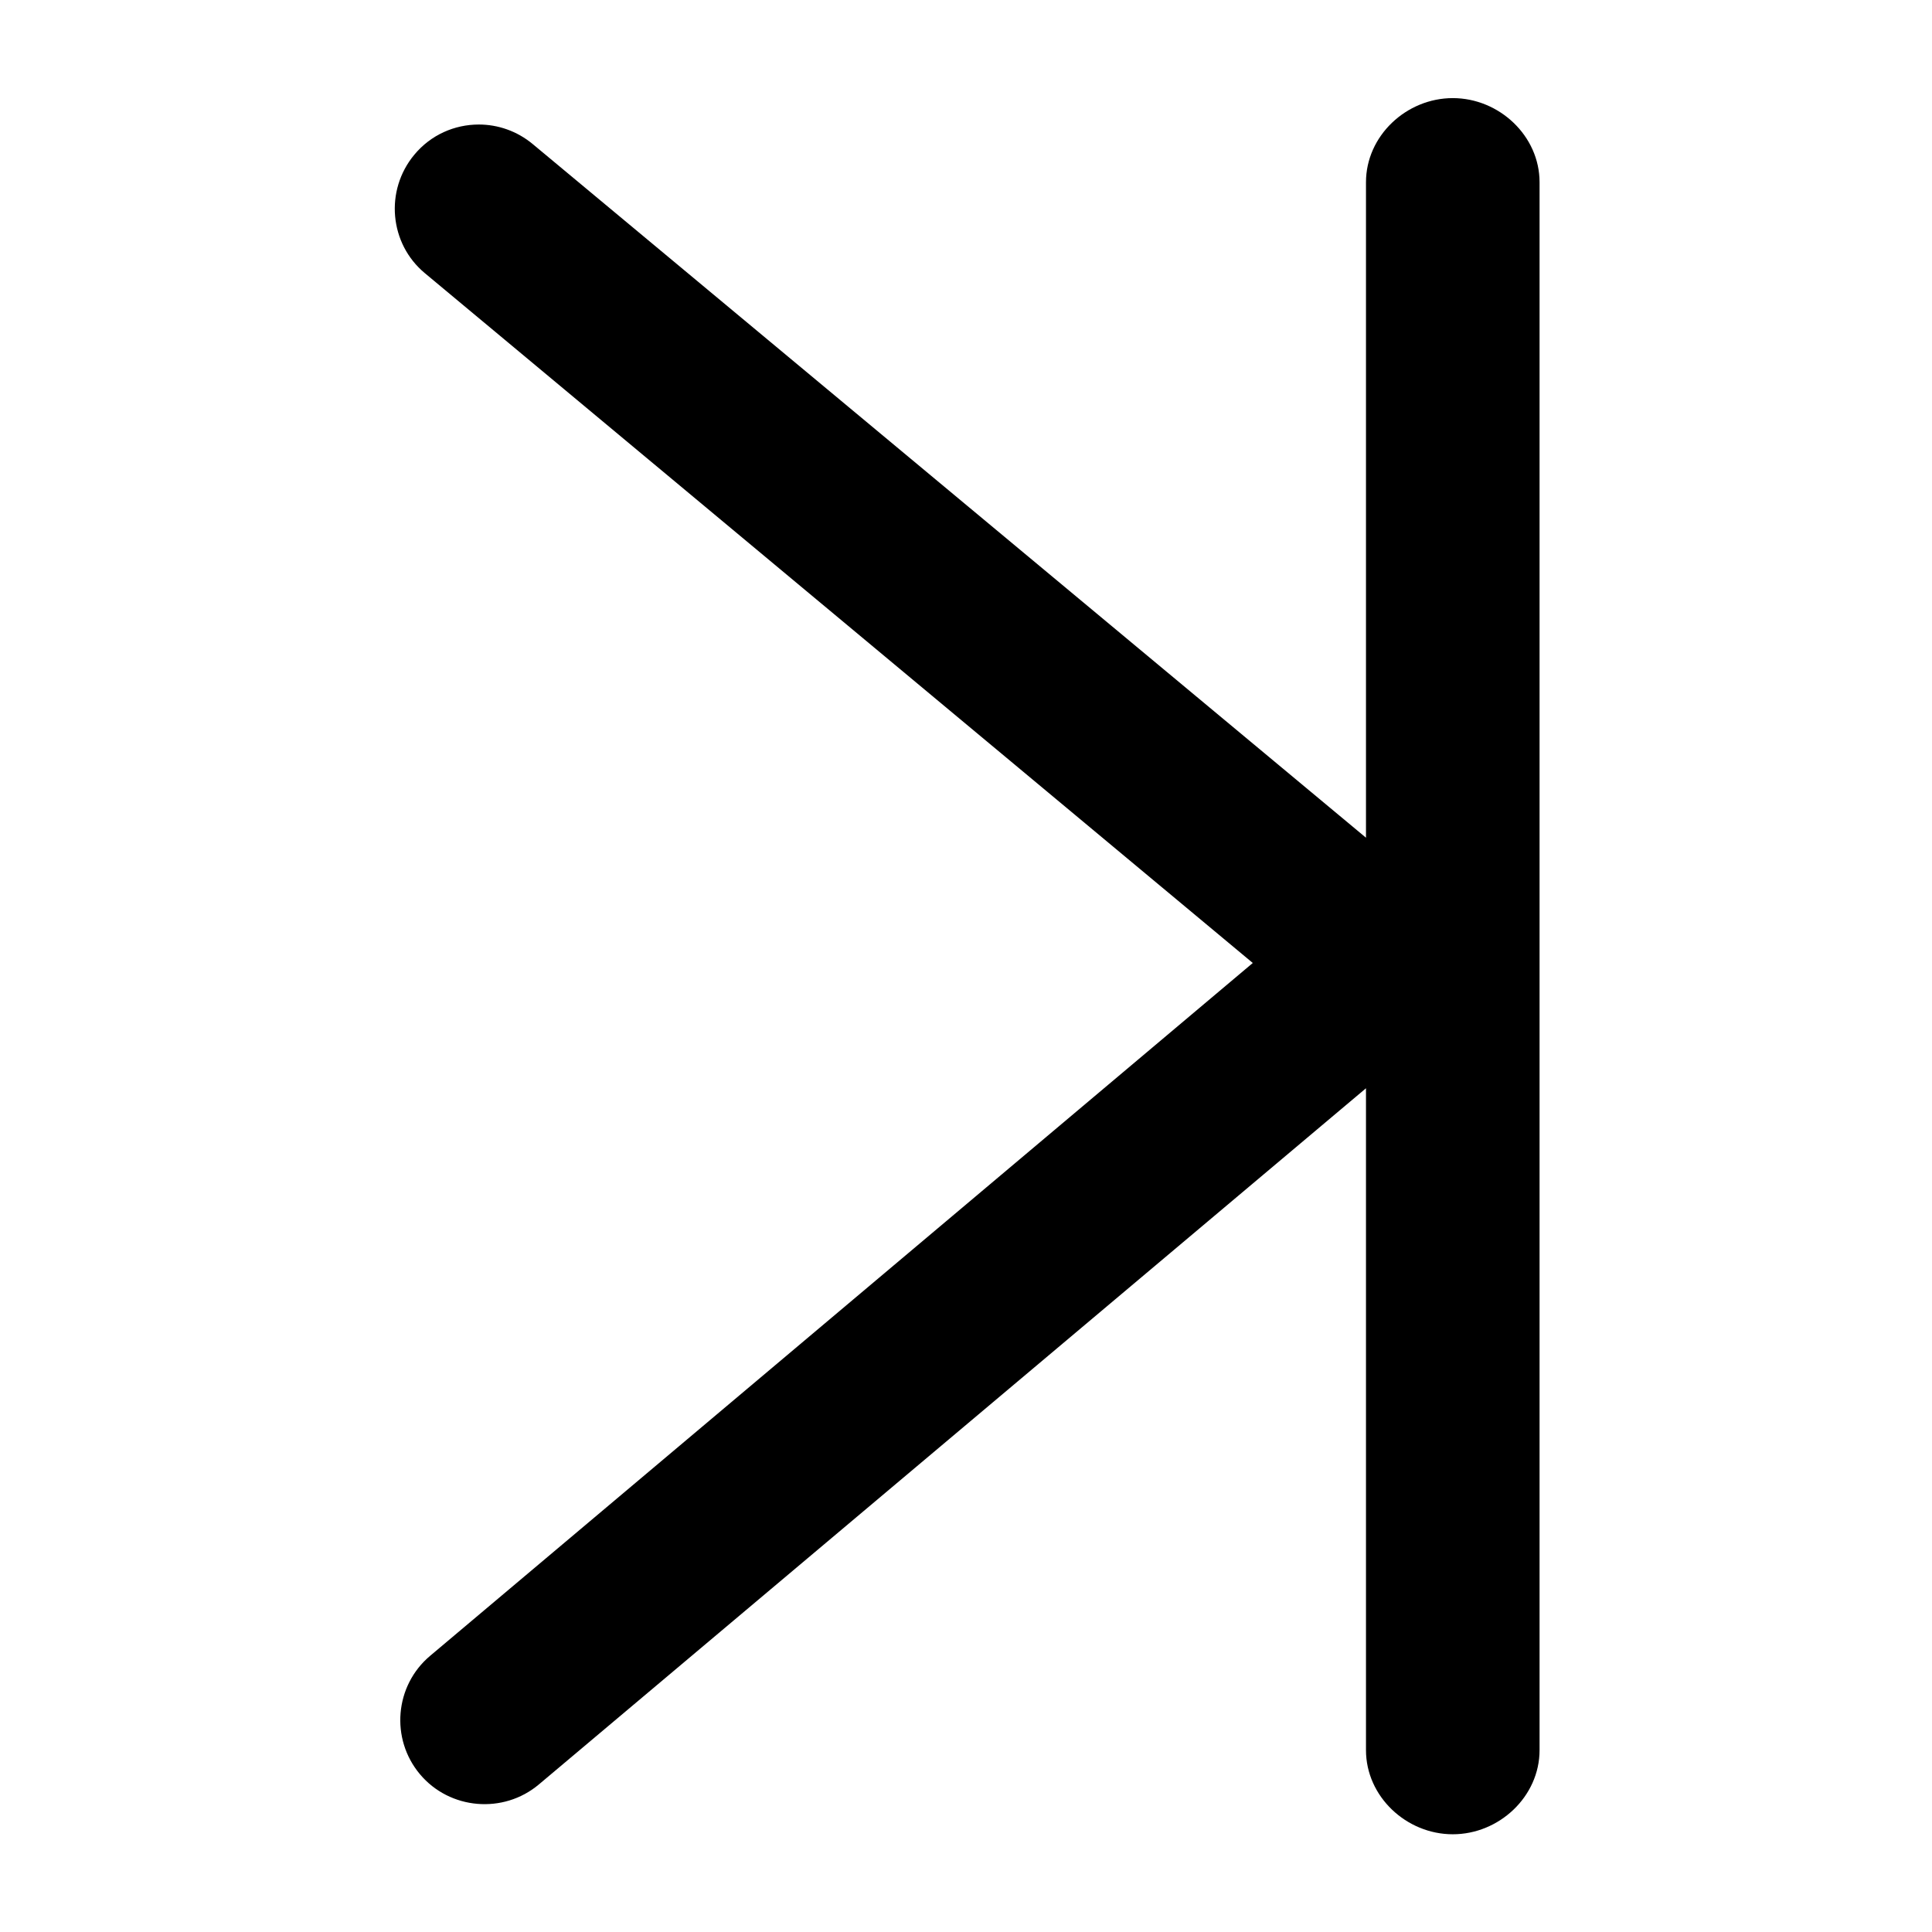
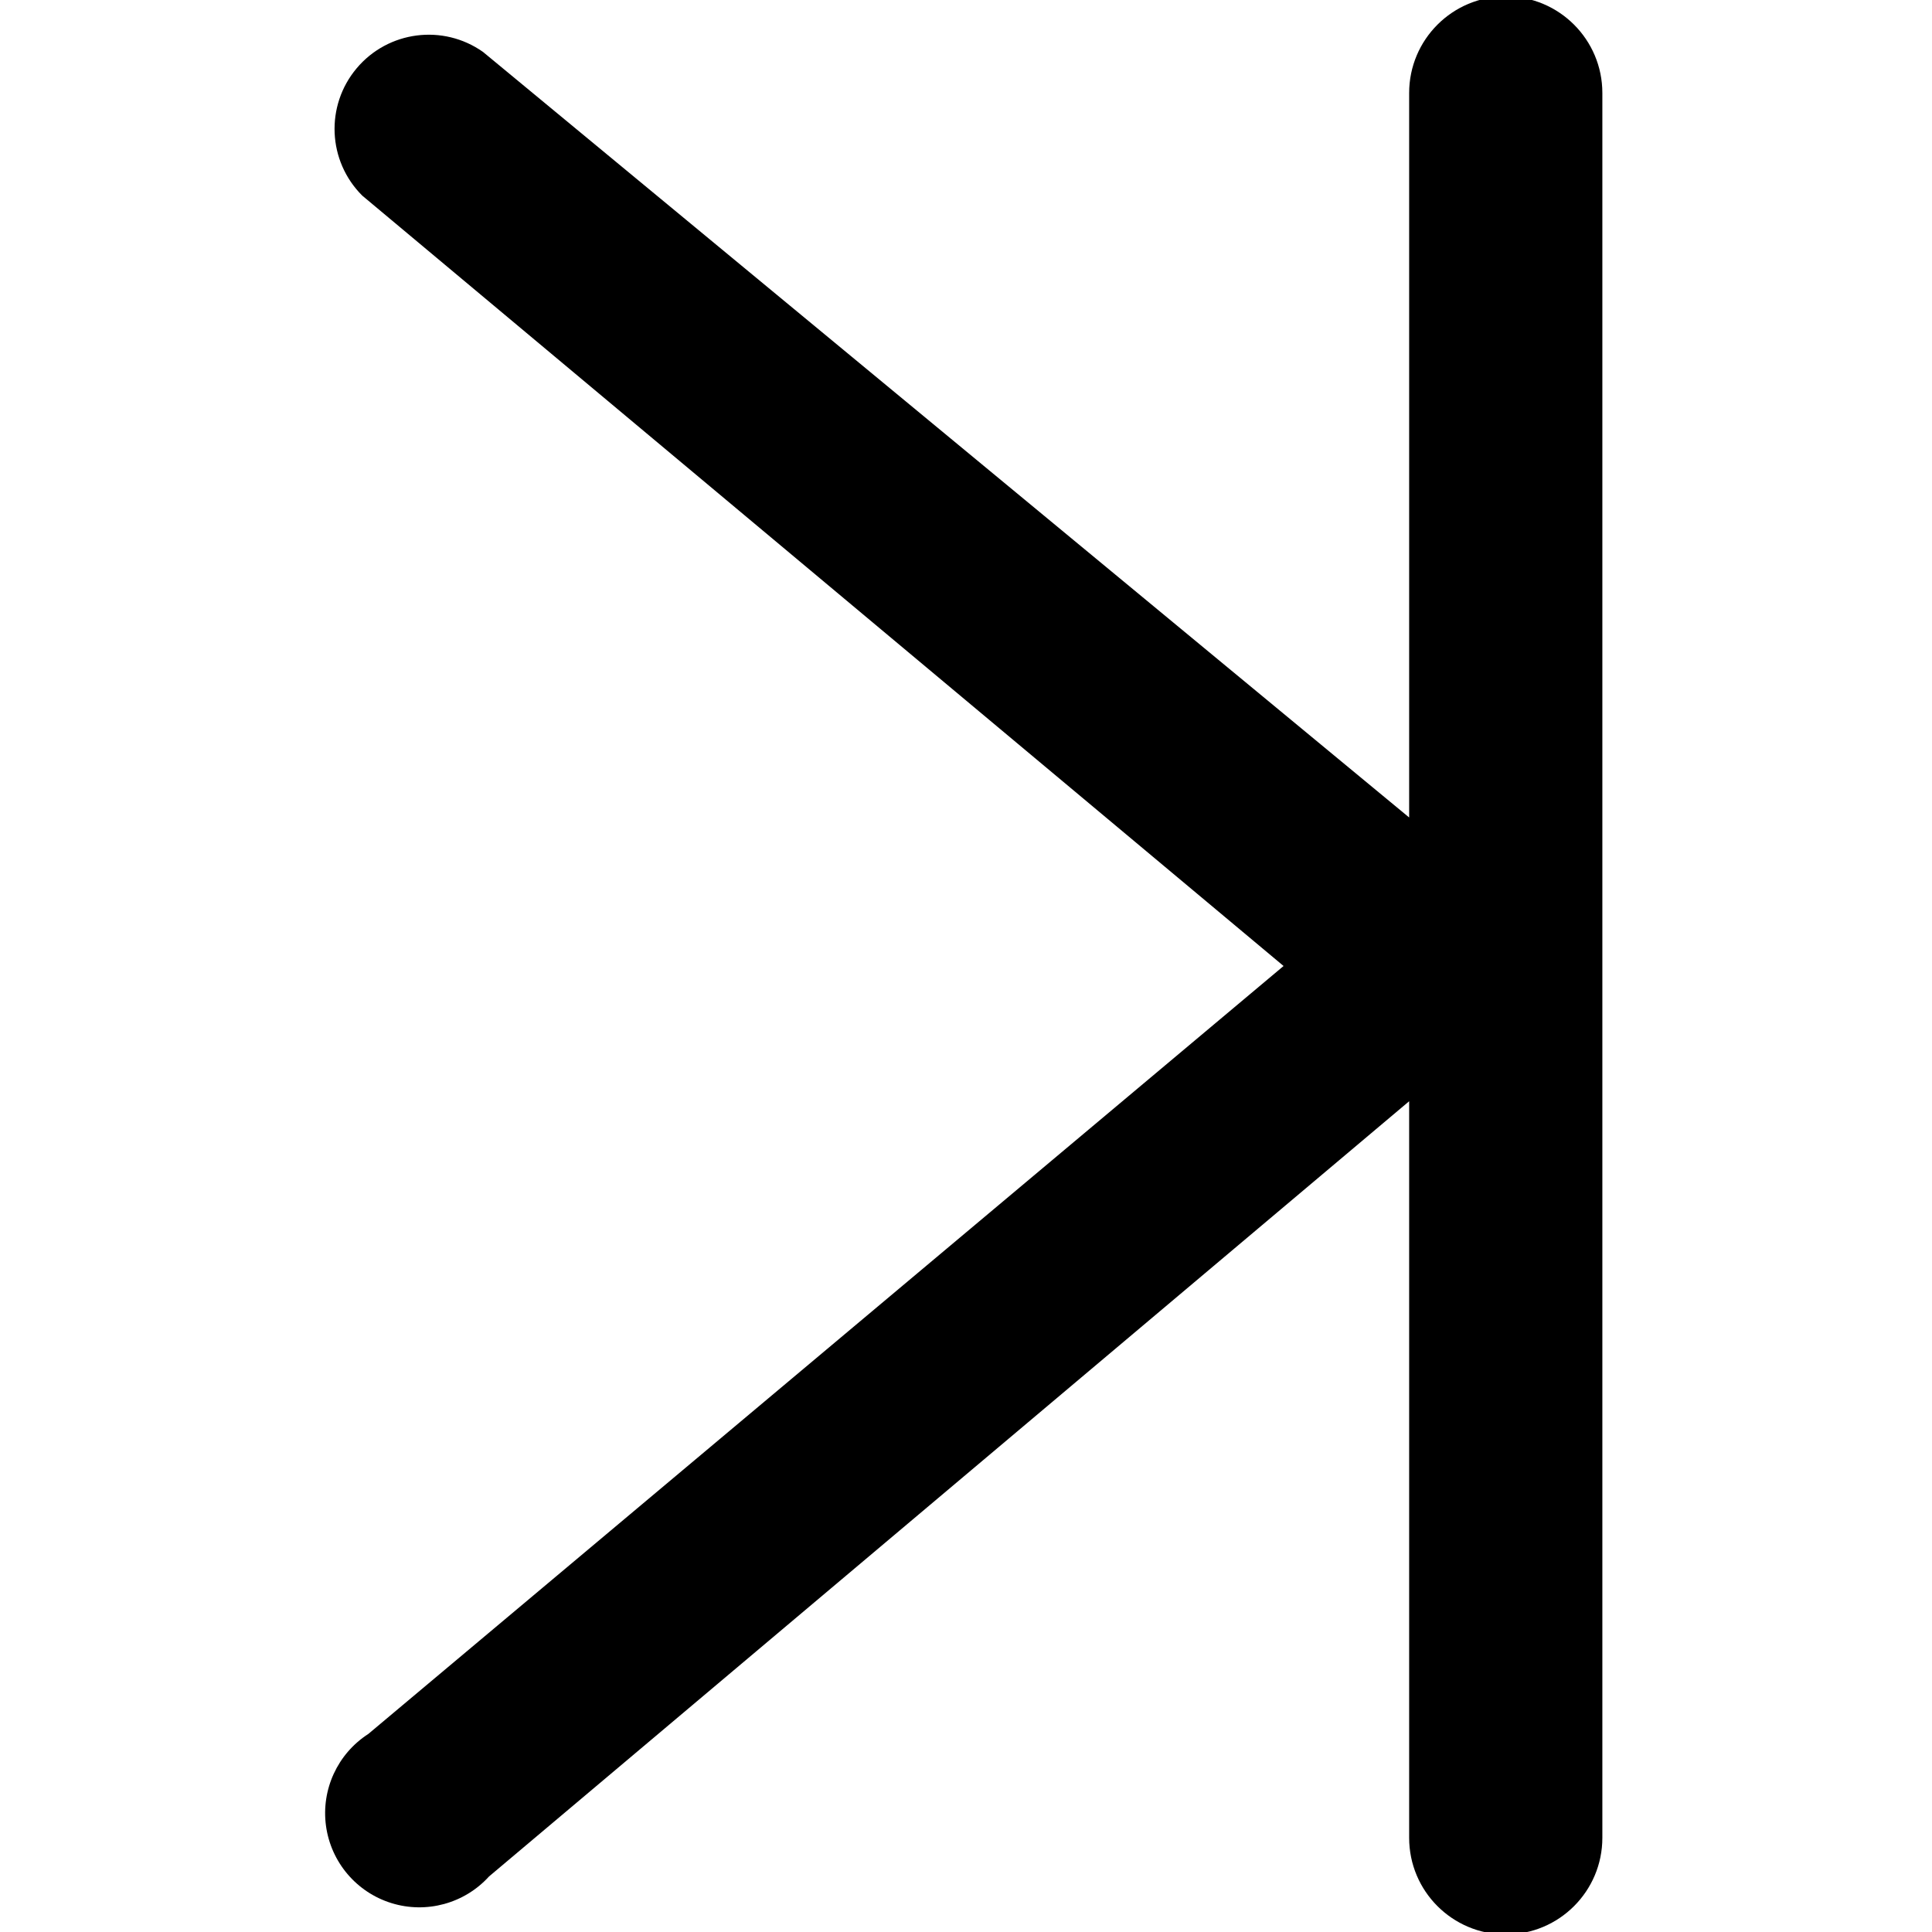
- <svg xmlns="http://www.w3.org/2000/svg" version="1.1" id="Layer_1" x="0px" y="0px" viewBox="0 0 512 512" enable-background="new 0 0 512 512" xml:space="preserve">
-   <path d="M112.6,72.4L332,255.2l-218,183.6c-9.4,7.9-10.6,22-2.7,31.4c7.9,9.4,22.1,10.6,31.5,2.7L362,288.4v22.4v153  c0,12.3,10.7,22.3,23,22.3s23-10,23-22.3V48.3C408,36,397.3,26,385,26s-23,10-23,22.3v147.3V222L141.2,38.2  c-4.2-3.5-9.3-5.2-14.3-5.2c-6.4,0-12.7,2.7-17.1,8C101.9,50.5,103.2,64.6,112.6,72.4z" />
+ <svg class="icon icon-arrow-last" height="16" viewBox="0 0 16 16" version="1.1" aria-hidden="true">
+   <path d="M3,1.62,10.63,8,3.05,14.36a.78.78,0,1,0,1,1.18l7.62-6.42v6.1a.8.8,0,0,0,1.6,0V.77a.8.8,0,0,0-1.6,0v6L4,.43A.78.78,0,0,0,3,1.62Z" />
</svg>
